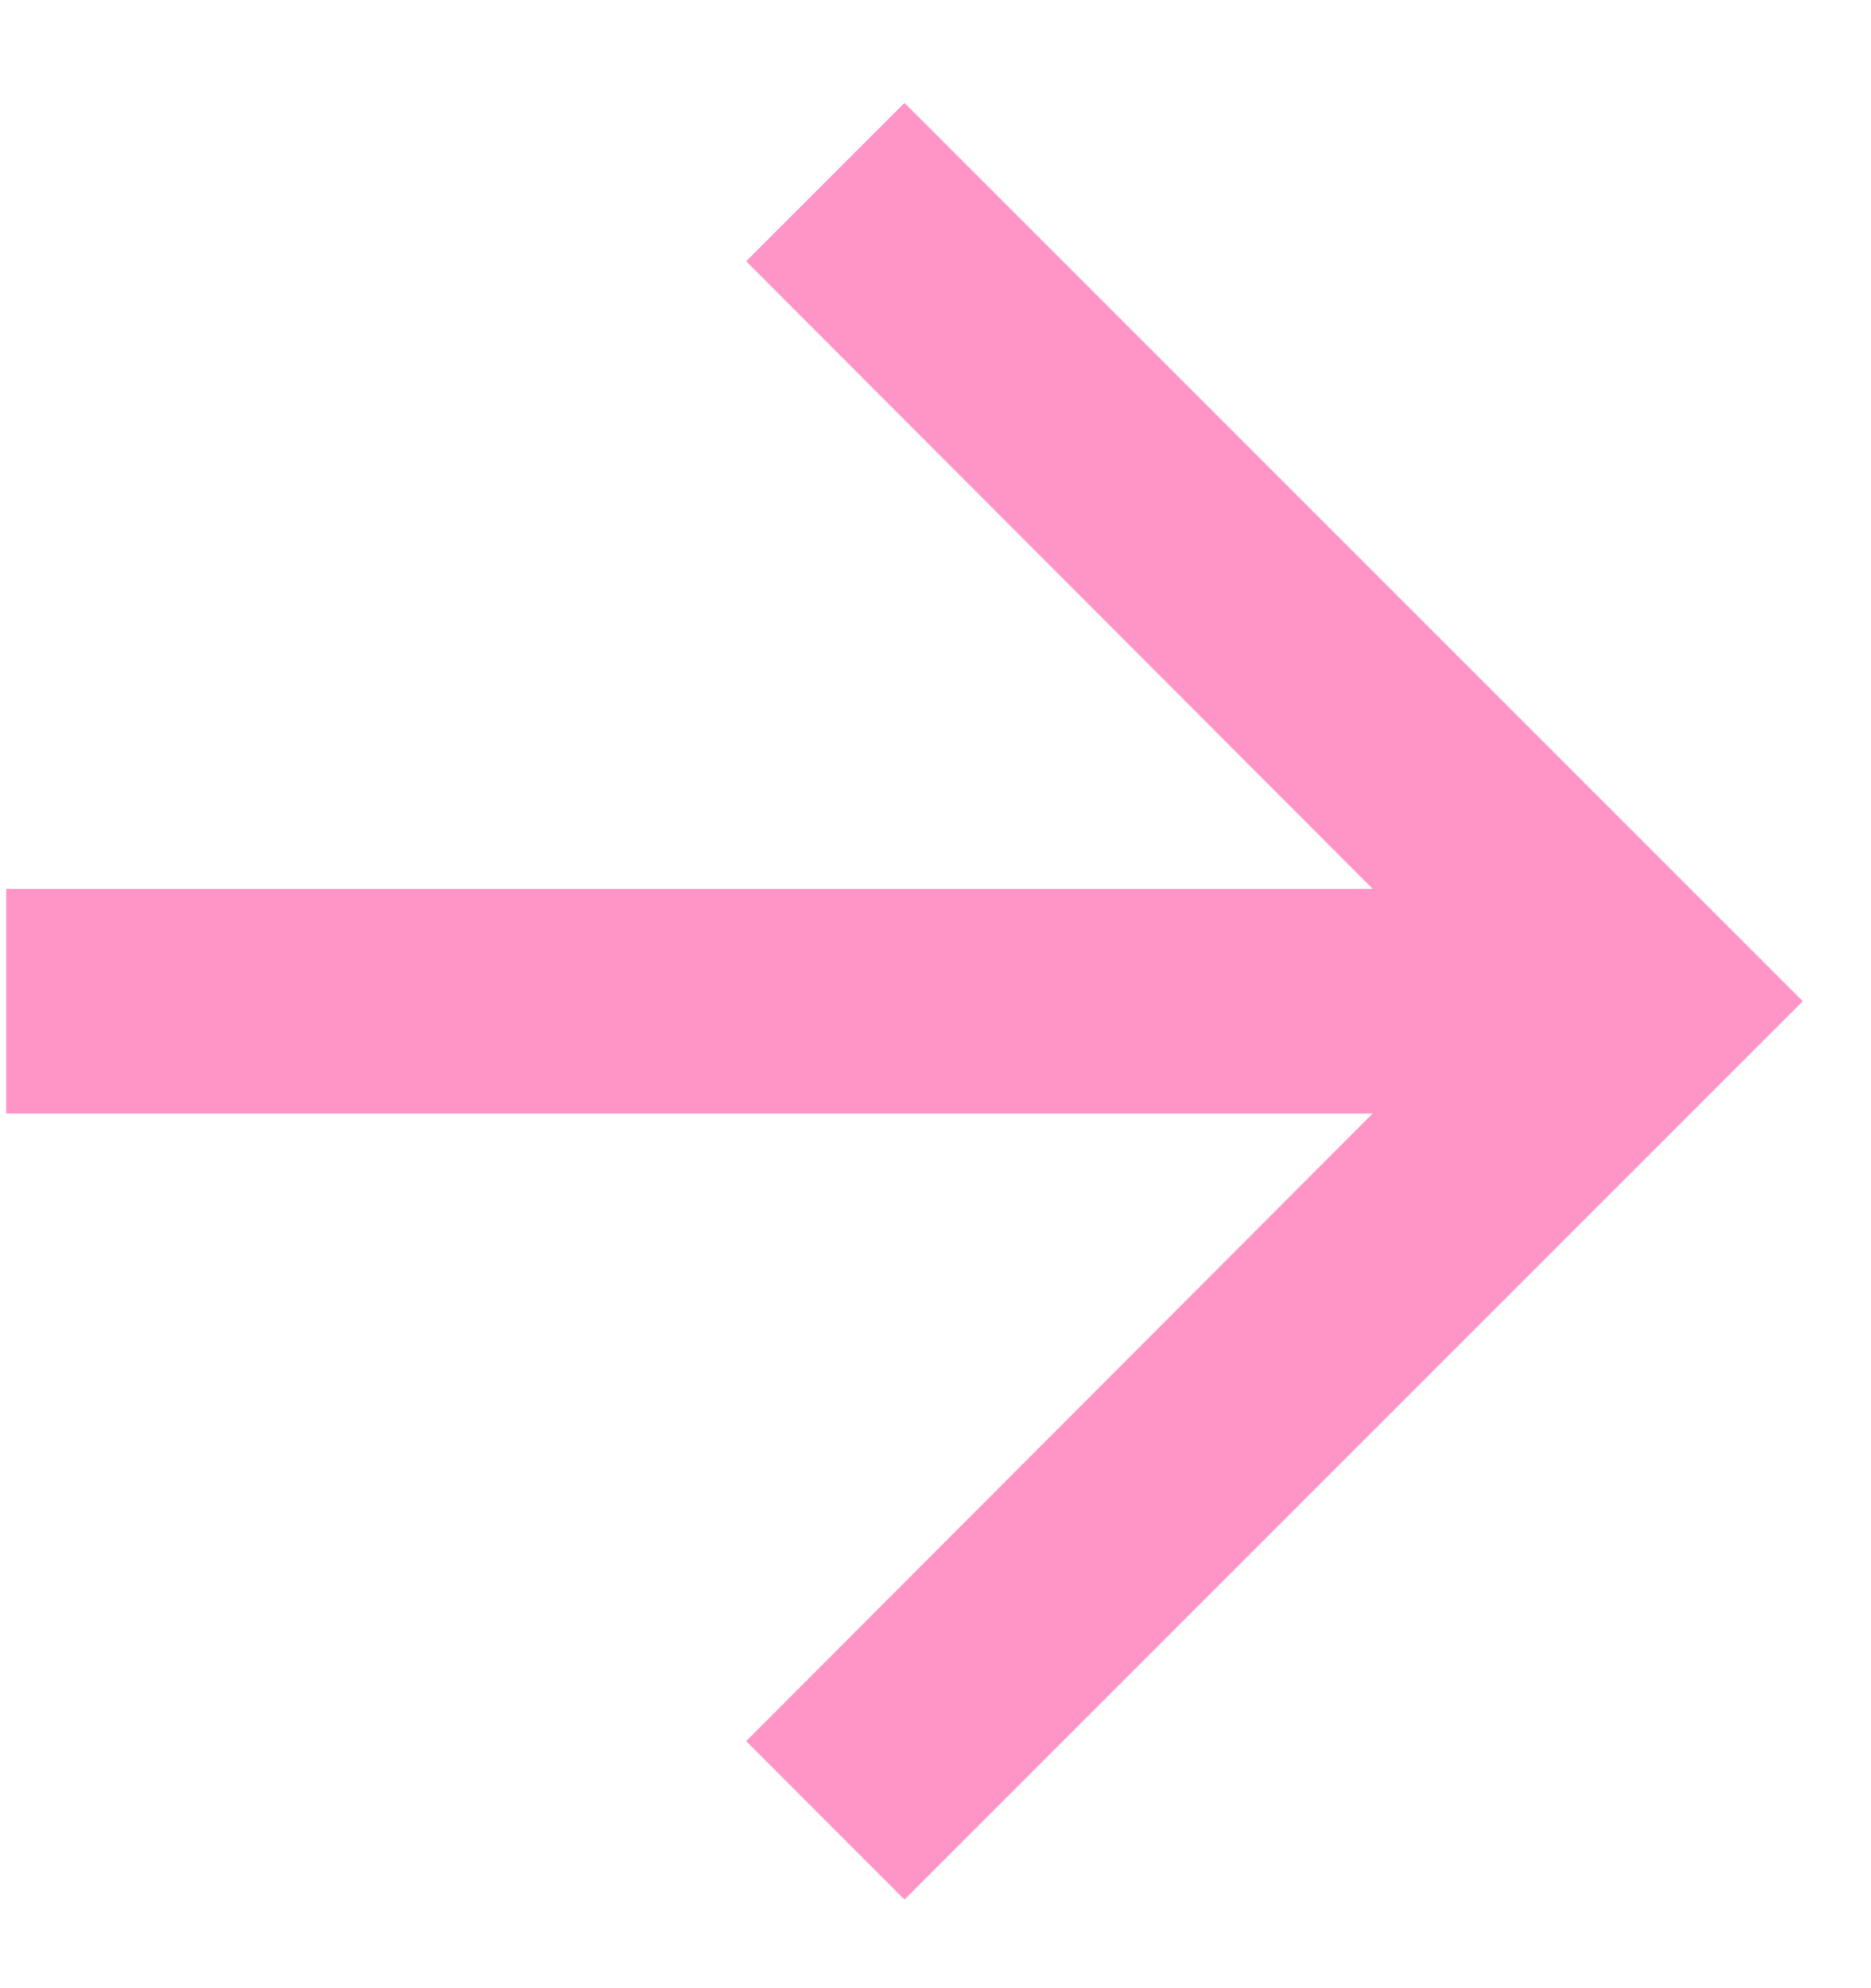
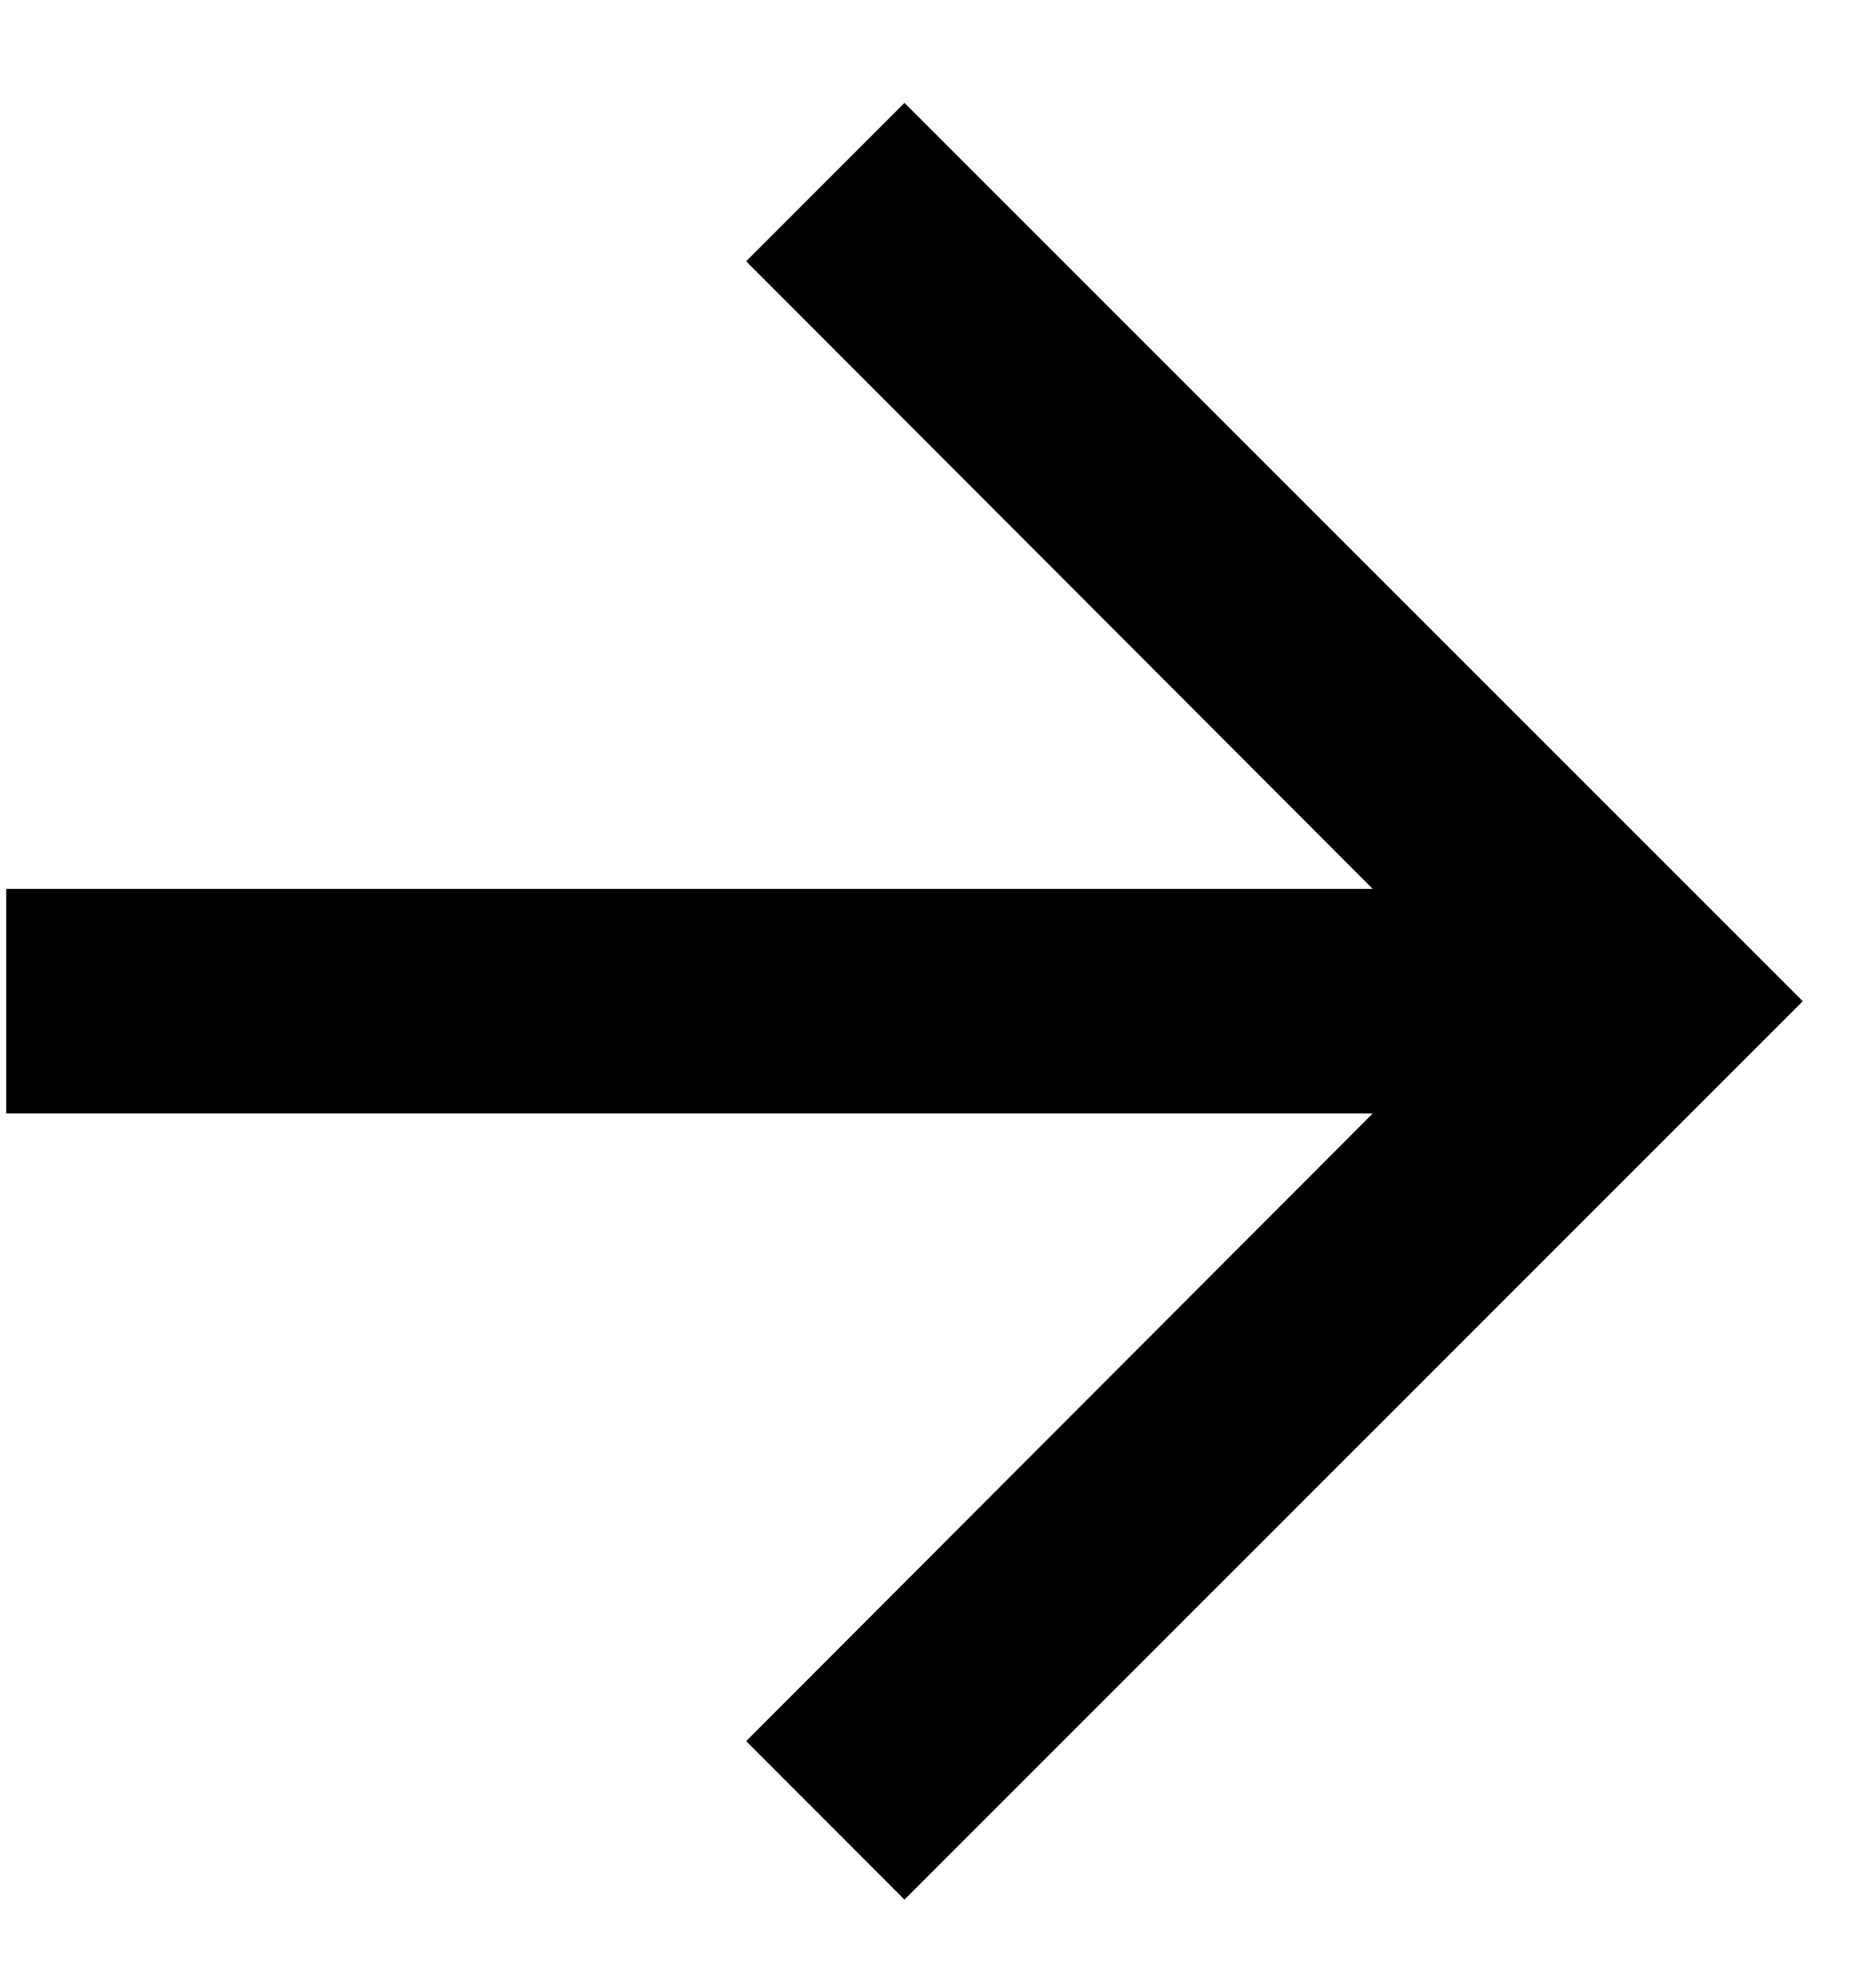
<svg xmlns="http://www.w3.org/2000/svg" width="16" height="17" viewBox="0 0 16 17" fill="none">
-   <path d="M7.735 0.88L6.381 2.234L11.739 7.601H0.053V9.522H11.739L6.381 14.889L7.735 16.244L15.417 8.562L7.735 0.88Z" fill="#FF94C7" />
+   <path d="M7.735 0.88L6.381 2.234L11.739 7.601H0.053V9.522H11.739L6.381 14.889L7.735 16.244L15.417 8.562L7.735 0.88Z" fill="currentColor" />
</svg>
